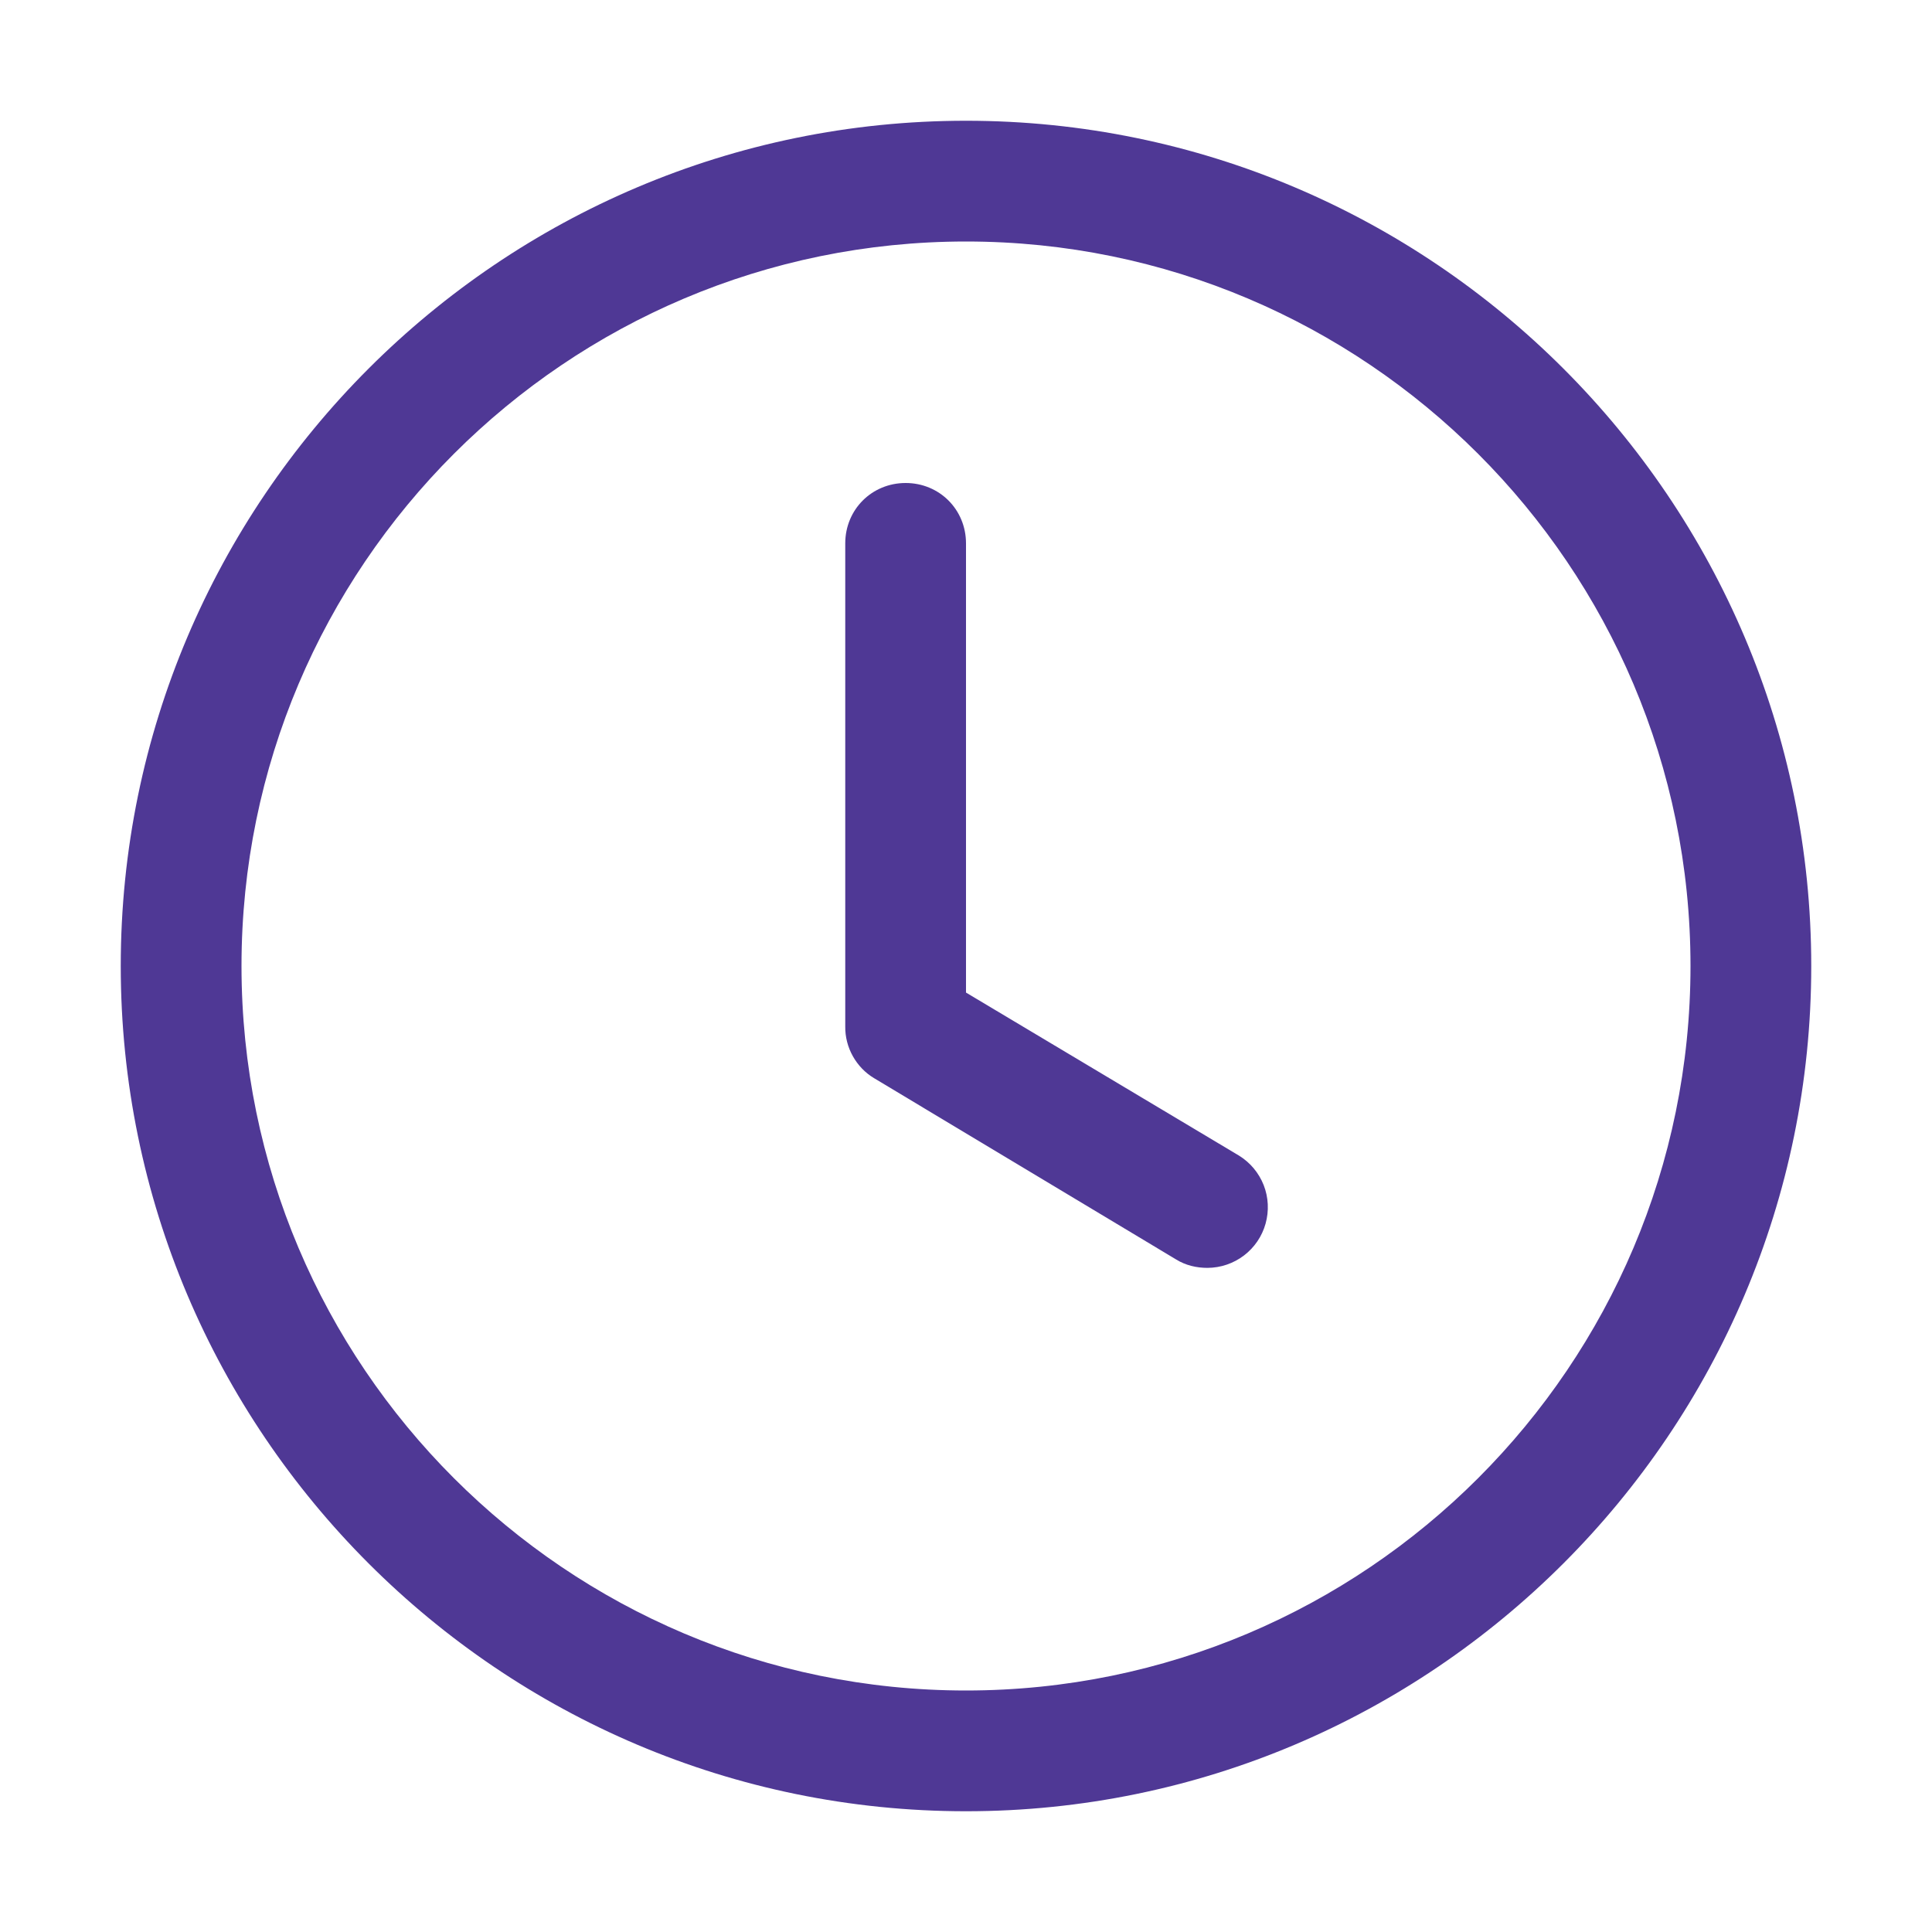
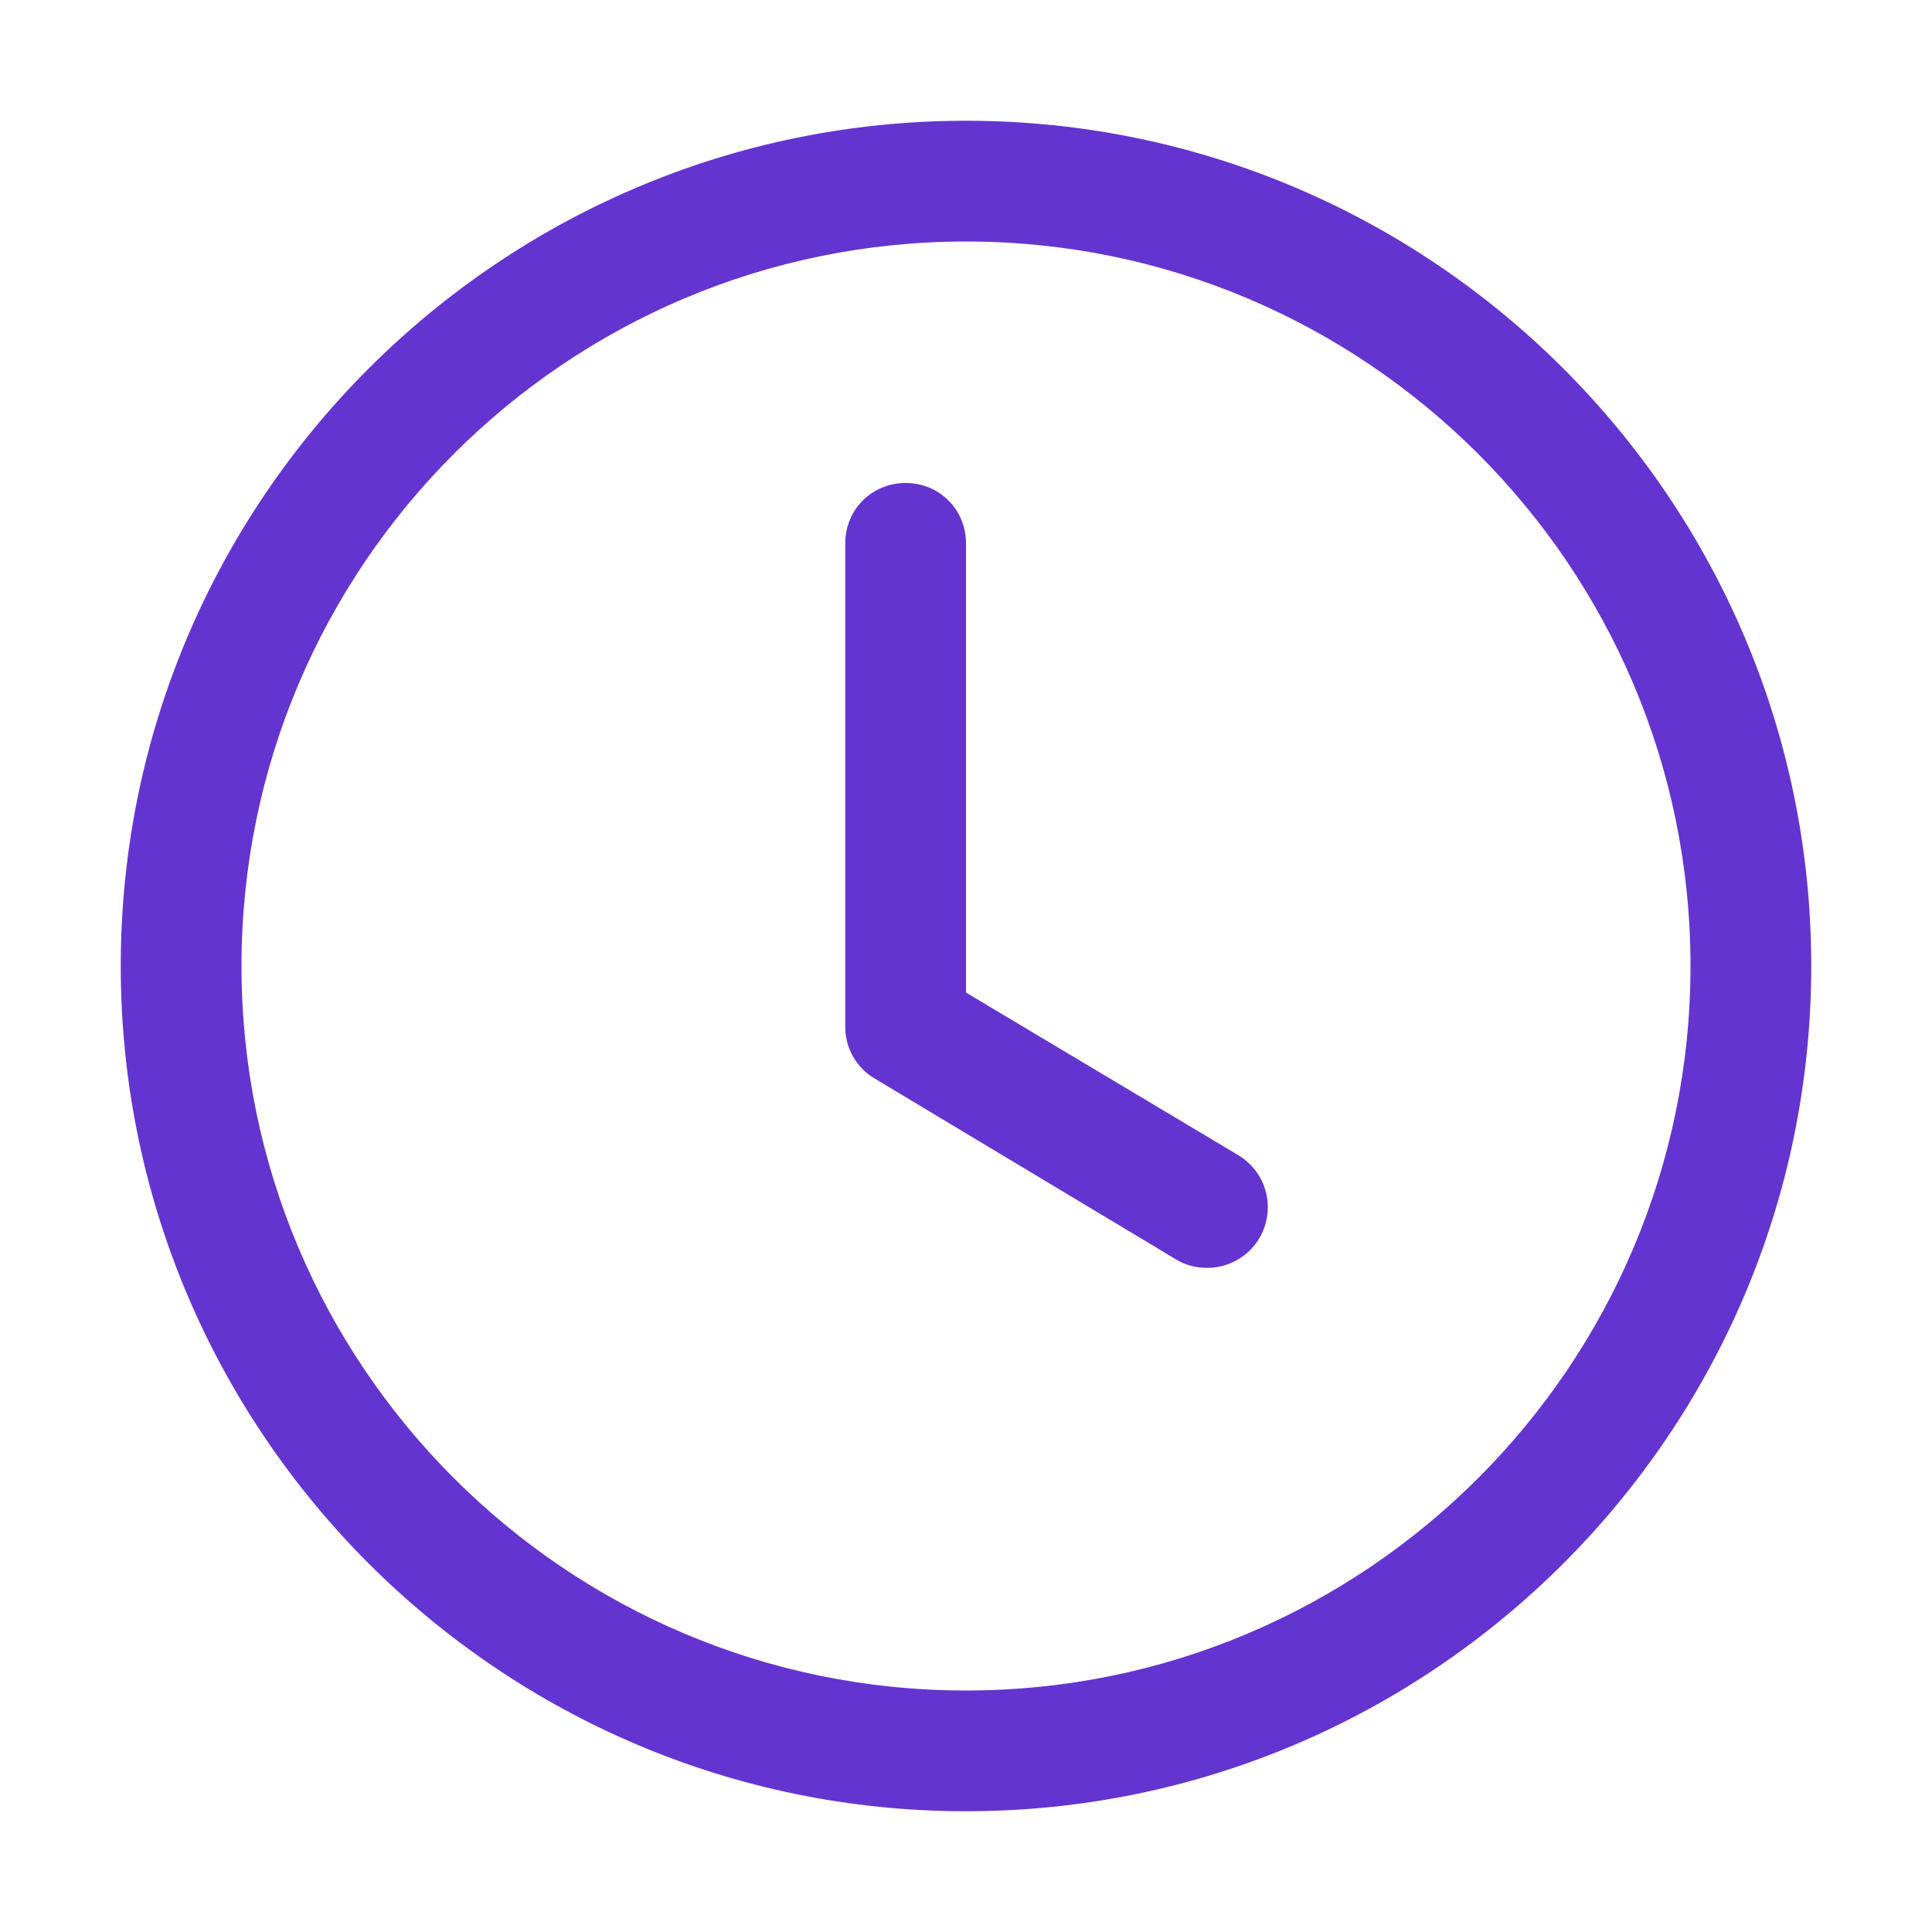
<svg xmlns="http://www.w3.org/2000/svg" width="28" height="28" viewBox="0 0 28 28" fill="none">
-   <path d="M14 26.25C7.245 26.25 1.75 20.755 1.75 14C1.75 7.245 7.245 1.75 14 1.75C20.755 1.75 26.25 7.245 26.25 14C26.25 20.755 20.755 26.25 14 26.25ZM14 3.5C8.207 3.5 3.5 8.207 3.5 14C3.5 19.793 8.207 24.5 14 24.5C19.793 24.5 24.5 19.793 24.5 14C24.5 8.207 19.793 3.5 14 3.5Z" fill="#4F3895" />
-   <path d="M17.5 18.375C17.343 18.375 17.185 18.34 17.045 18.253L12.67 15.627C12.54 15.55 12.434 15.439 12.36 15.307C12.286 15.175 12.248 15.026 12.25 14.875V7.875C12.25 7.385 12.635 7 13.125 7C13.615 7 14 7.385 14 7.875V14.385L17.955 16.747C18.118 16.847 18.244 16.998 18.314 17.175C18.384 17.353 18.393 17.549 18.342 17.733C18.291 17.917 18.181 18.079 18.029 18.195C17.877 18.311 17.691 18.374 17.5 18.375Z" fill="#4F3895" />
+   <path d="M14 26.25C7.245 26.25 1.75 20.755 1.75 14C1.75 7.245 7.245 1.75 14 1.75C20.755 1.75 26.25 7.245 26.25 14C26.25 20.755 20.755 26.25 14 26.25ZM14 3.5C8.207 3.5 3.5 8.207 3.5 14C3.5 19.793 8.207 24.5 14 24.5C19.793 24.5 24.5 19.793 24.5 14C24.5 8.207 19.793 3.5 14 3.5Z" fill="#6434D0" />
+   <path d="M17.5 18.375C17.343 18.375 17.185 18.34 17.045 18.253L12.67 15.627C12.54 15.55 12.434 15.439 12.36 15.307C12.286 15.175 12.248 15.026 12.25 14.875V7.875C12.25 7.385 12.635 7 13.125 7C13.615 7 14 7.385 14 7.875V14.385L17.955 16.747C18.118 16.847 18.244 16.998 18.314 17.175C18.384 17.353 18.393 17.549 18.342 17.733C18.291 17.917 18.181 18.079 18.029 18.195C17.877 18.311 17.691 18.374 17.5 18.375Z" fill="#6434D0" />
</svg>
